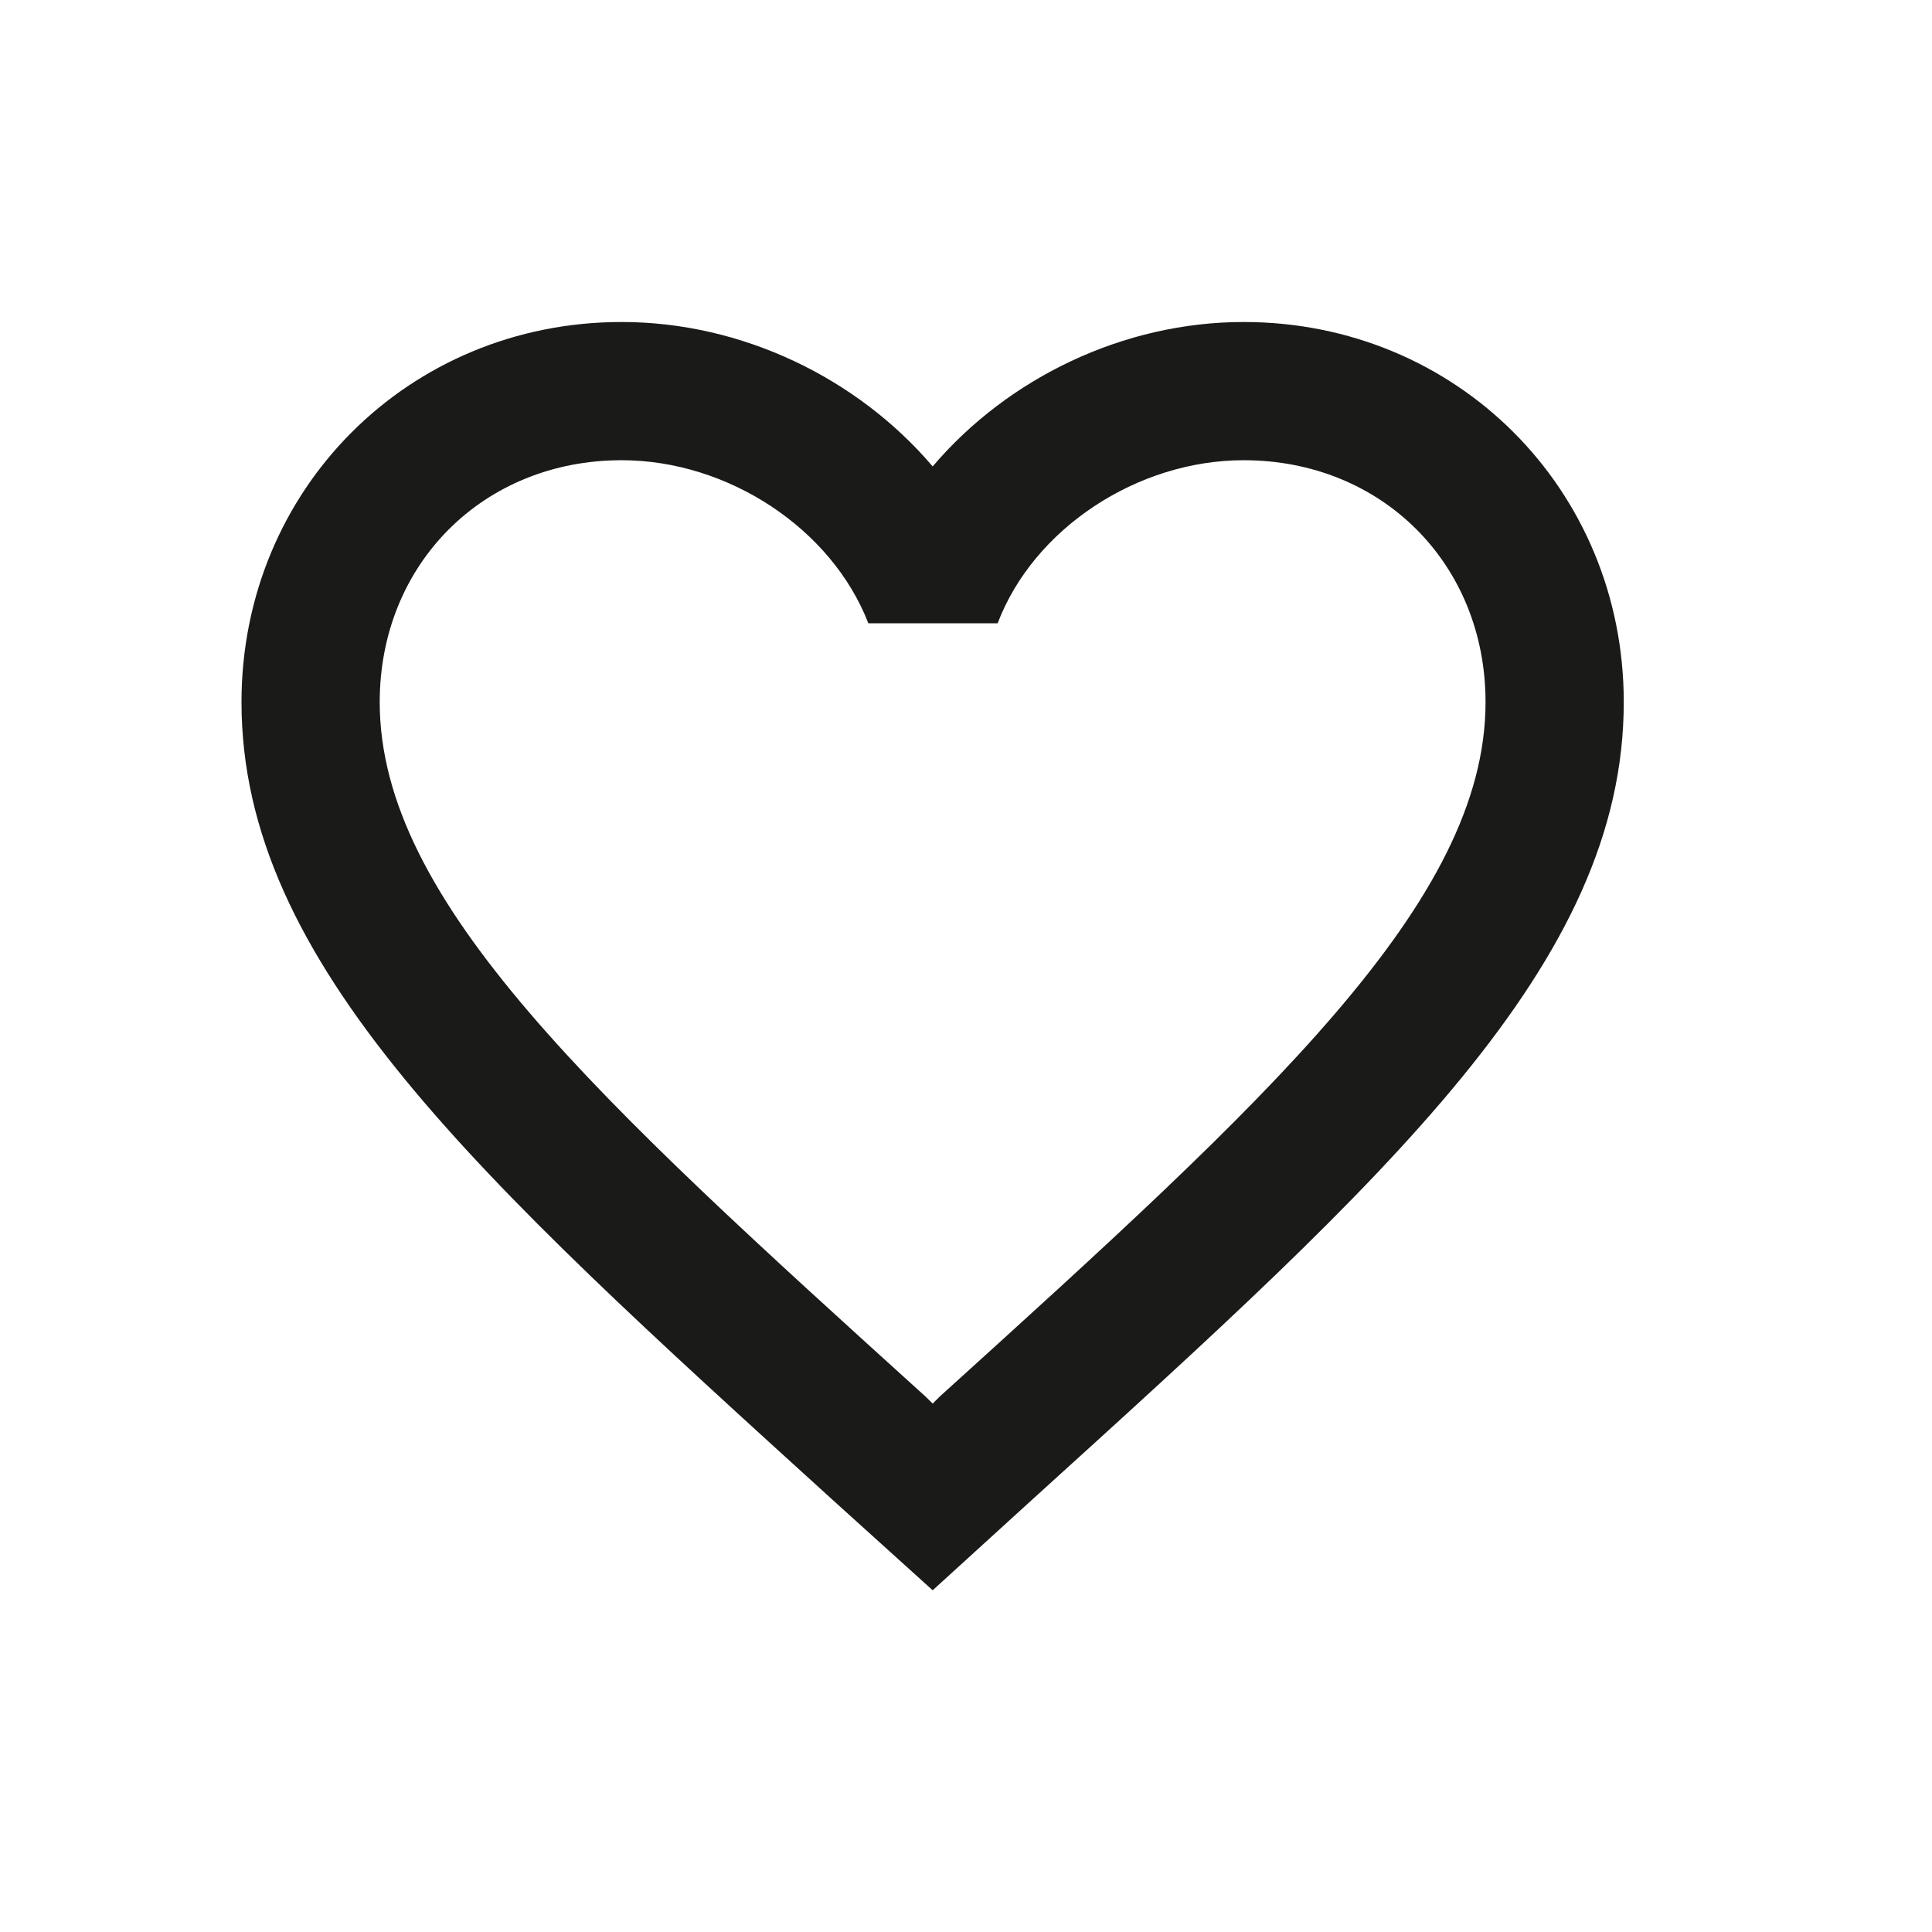
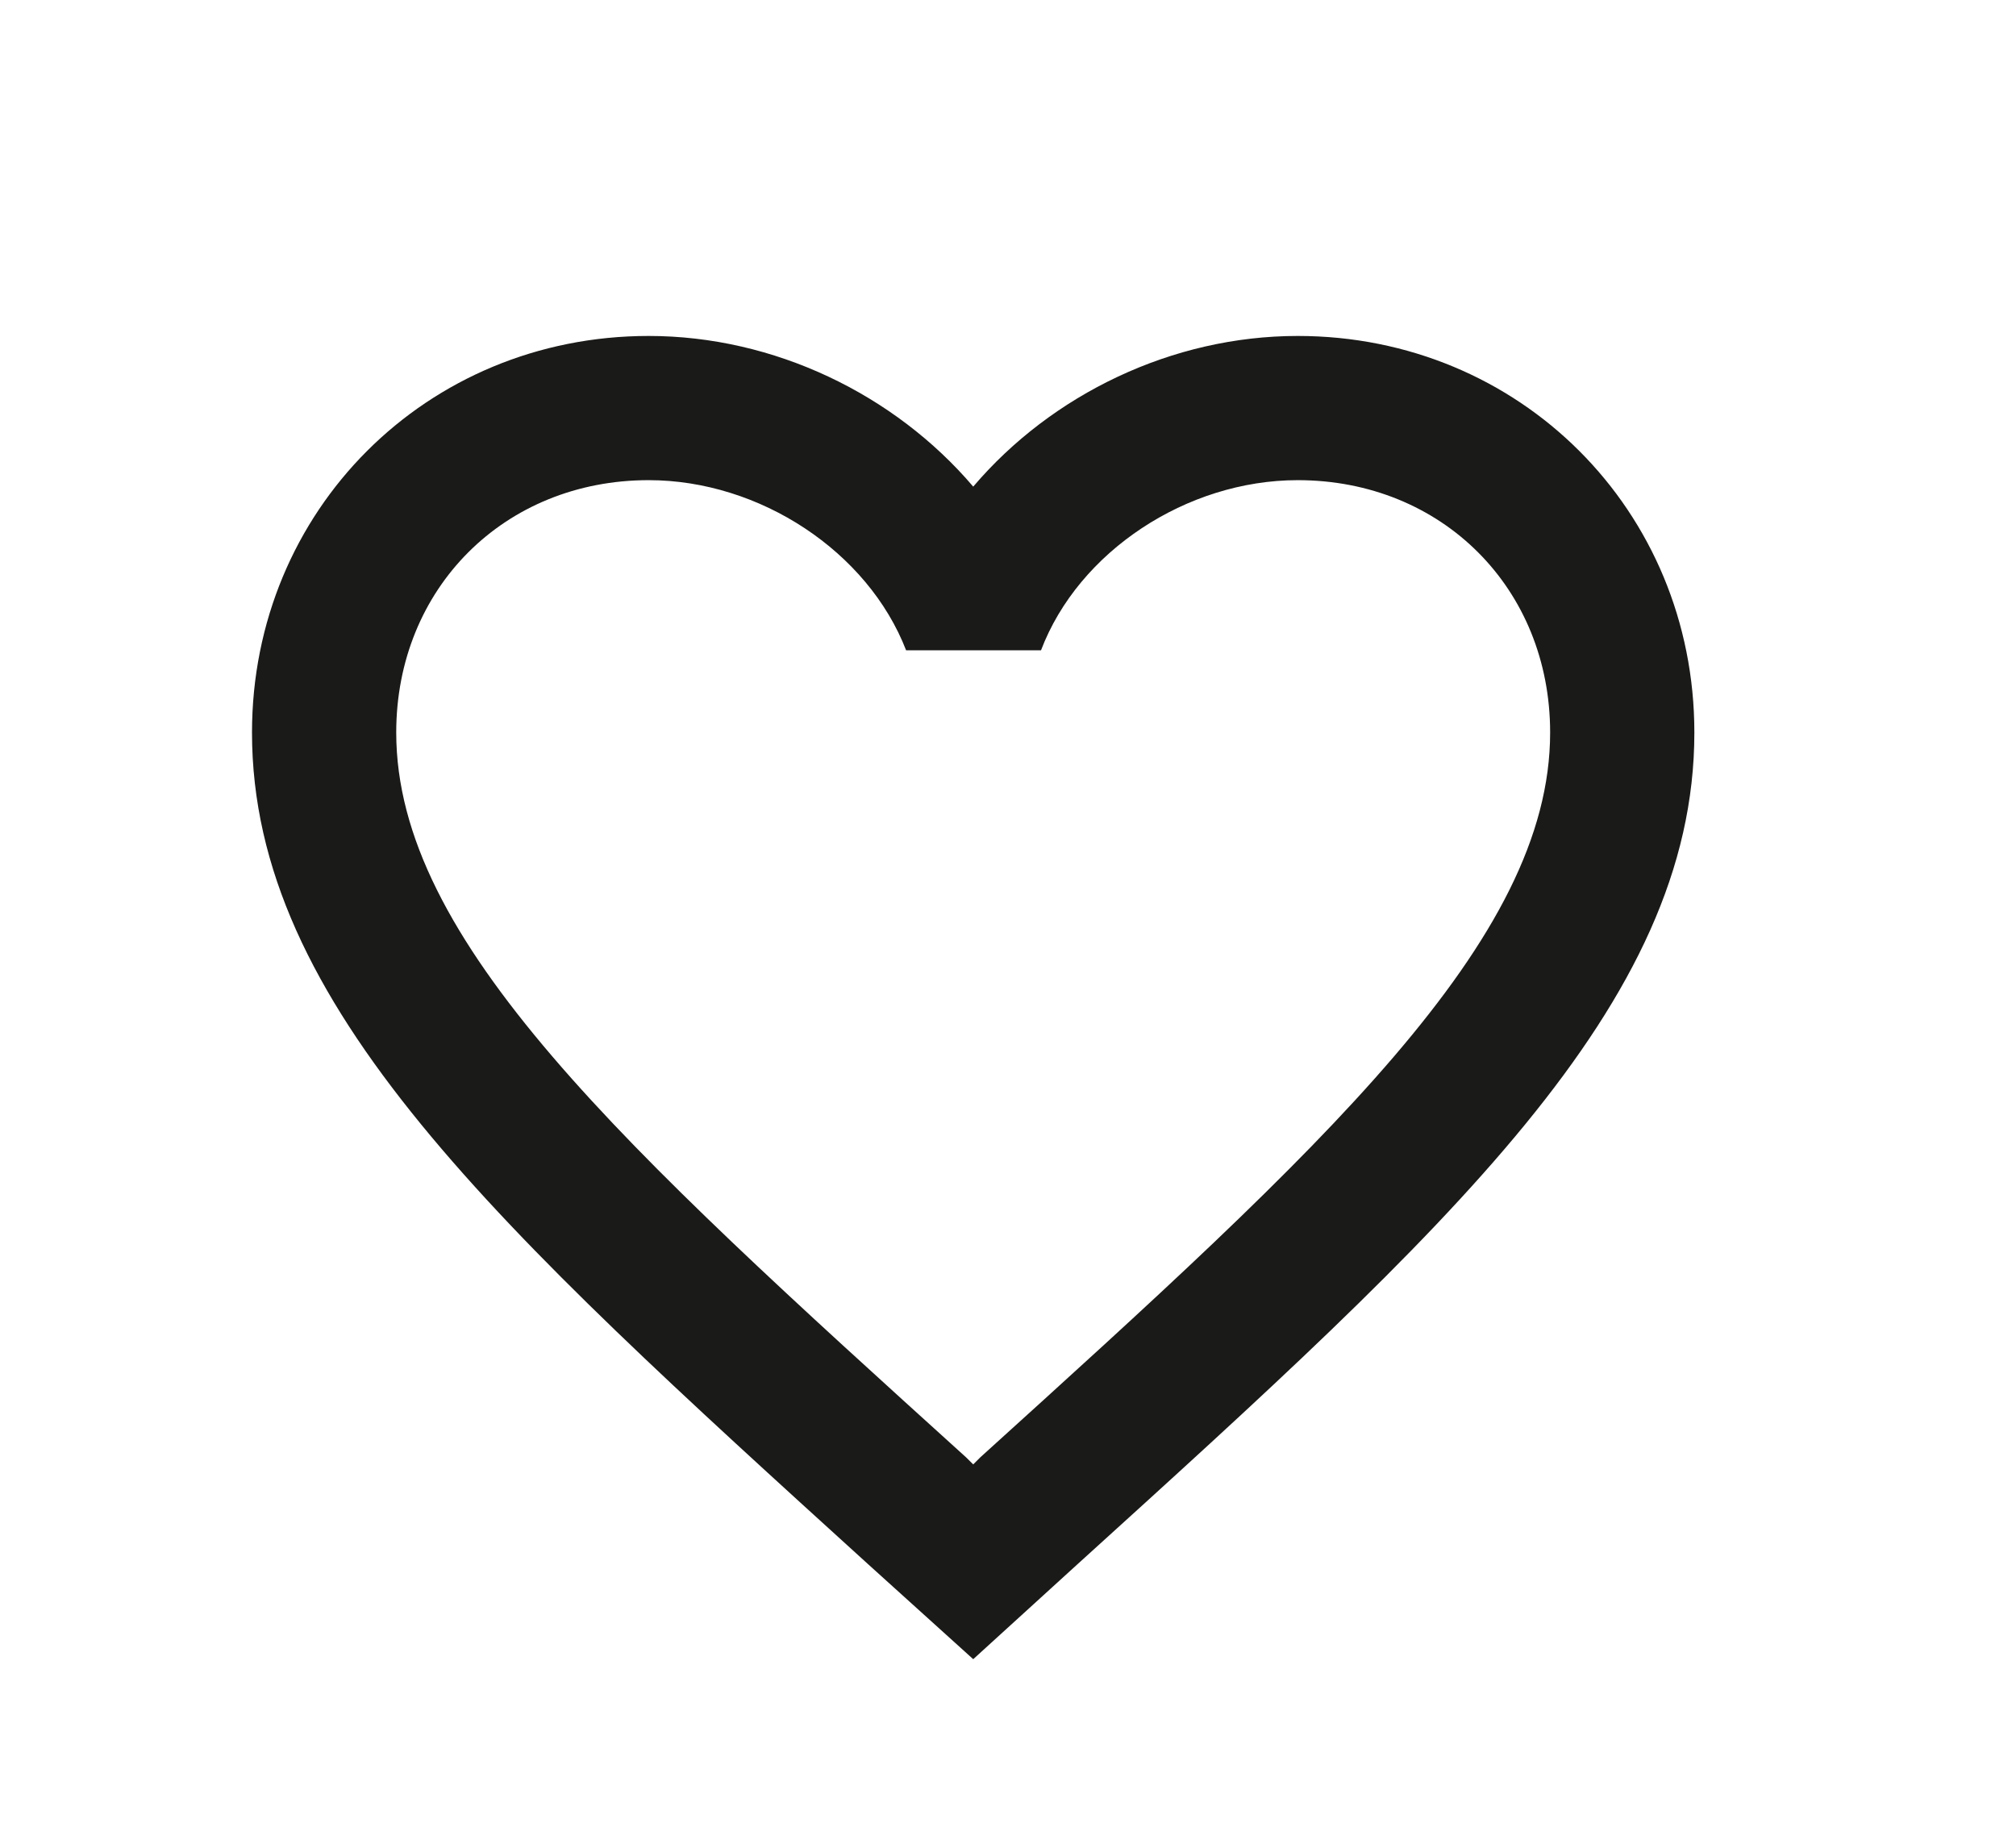
- <svg xmlns="http://www.w3.org/2000/svg" width="24" height="24" viewBox="0 0 24 24" fill="none">
+ <svg xmlns="http://www.w3.org/2000/svg" width="24" height="22" fill="none">
  <path d="M15.449 4C13.955 4 12.521 4.695 11.586 5.794C10.65 4.695 9.216 4 7.722 4C5.078 4 3 6.078 3 8.722C3 11.967 5.919 14.612 10.341 18.63L11.586 19.755L12.831 18.621C17.252 14.612 20.171 11.967 20.171 8.722C20.171 6.078 18.093 4 15.449 4ZM11.671 17.351L11.586 17.436L11.5 17.351C7.413 13.65 4.717 11.203 4.717 8.722C4.717 7.005 6.005 5.717 7.722 5.717C9.044 5.717 10.332 6.567 10.787 7.743H12.393C12.839 6.567 14.127 5.717 15.449 5.717C17.166 5.717 18.454 7.005 18.454 8.722C18.454 11.203 15.758 13.65 11.671 17.351Z" fill="#1A1A18" />
</svg>
